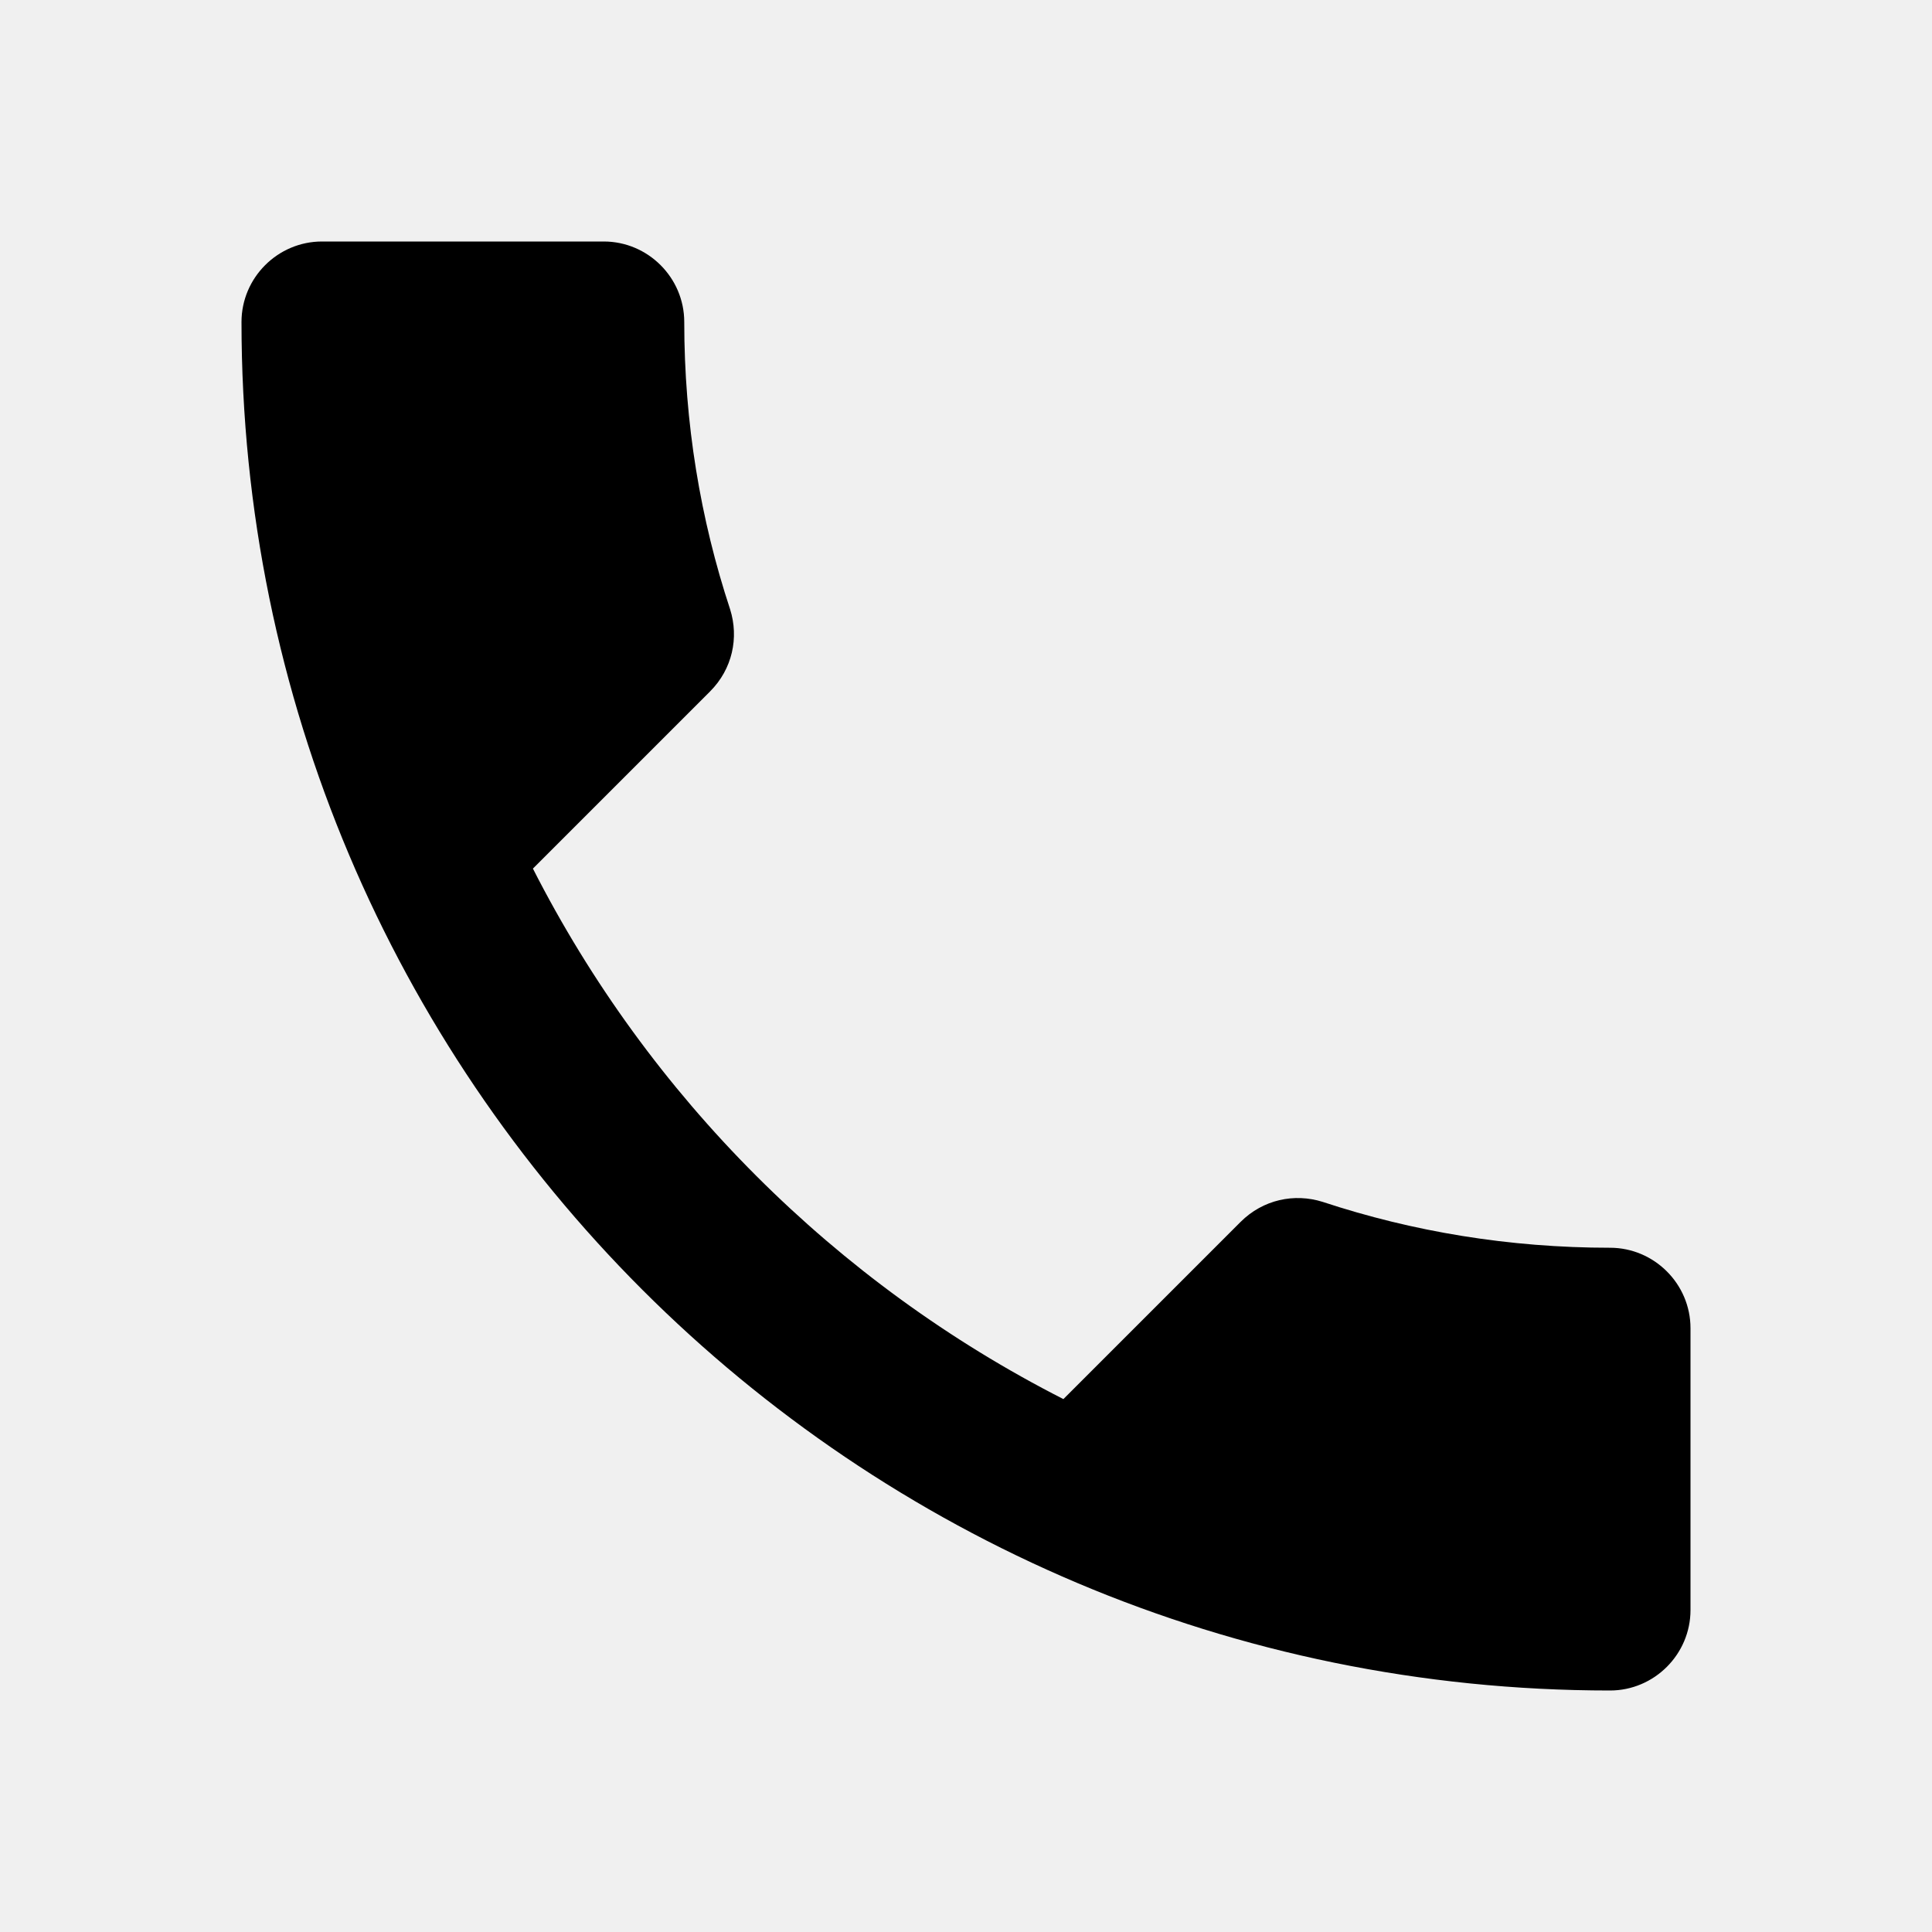
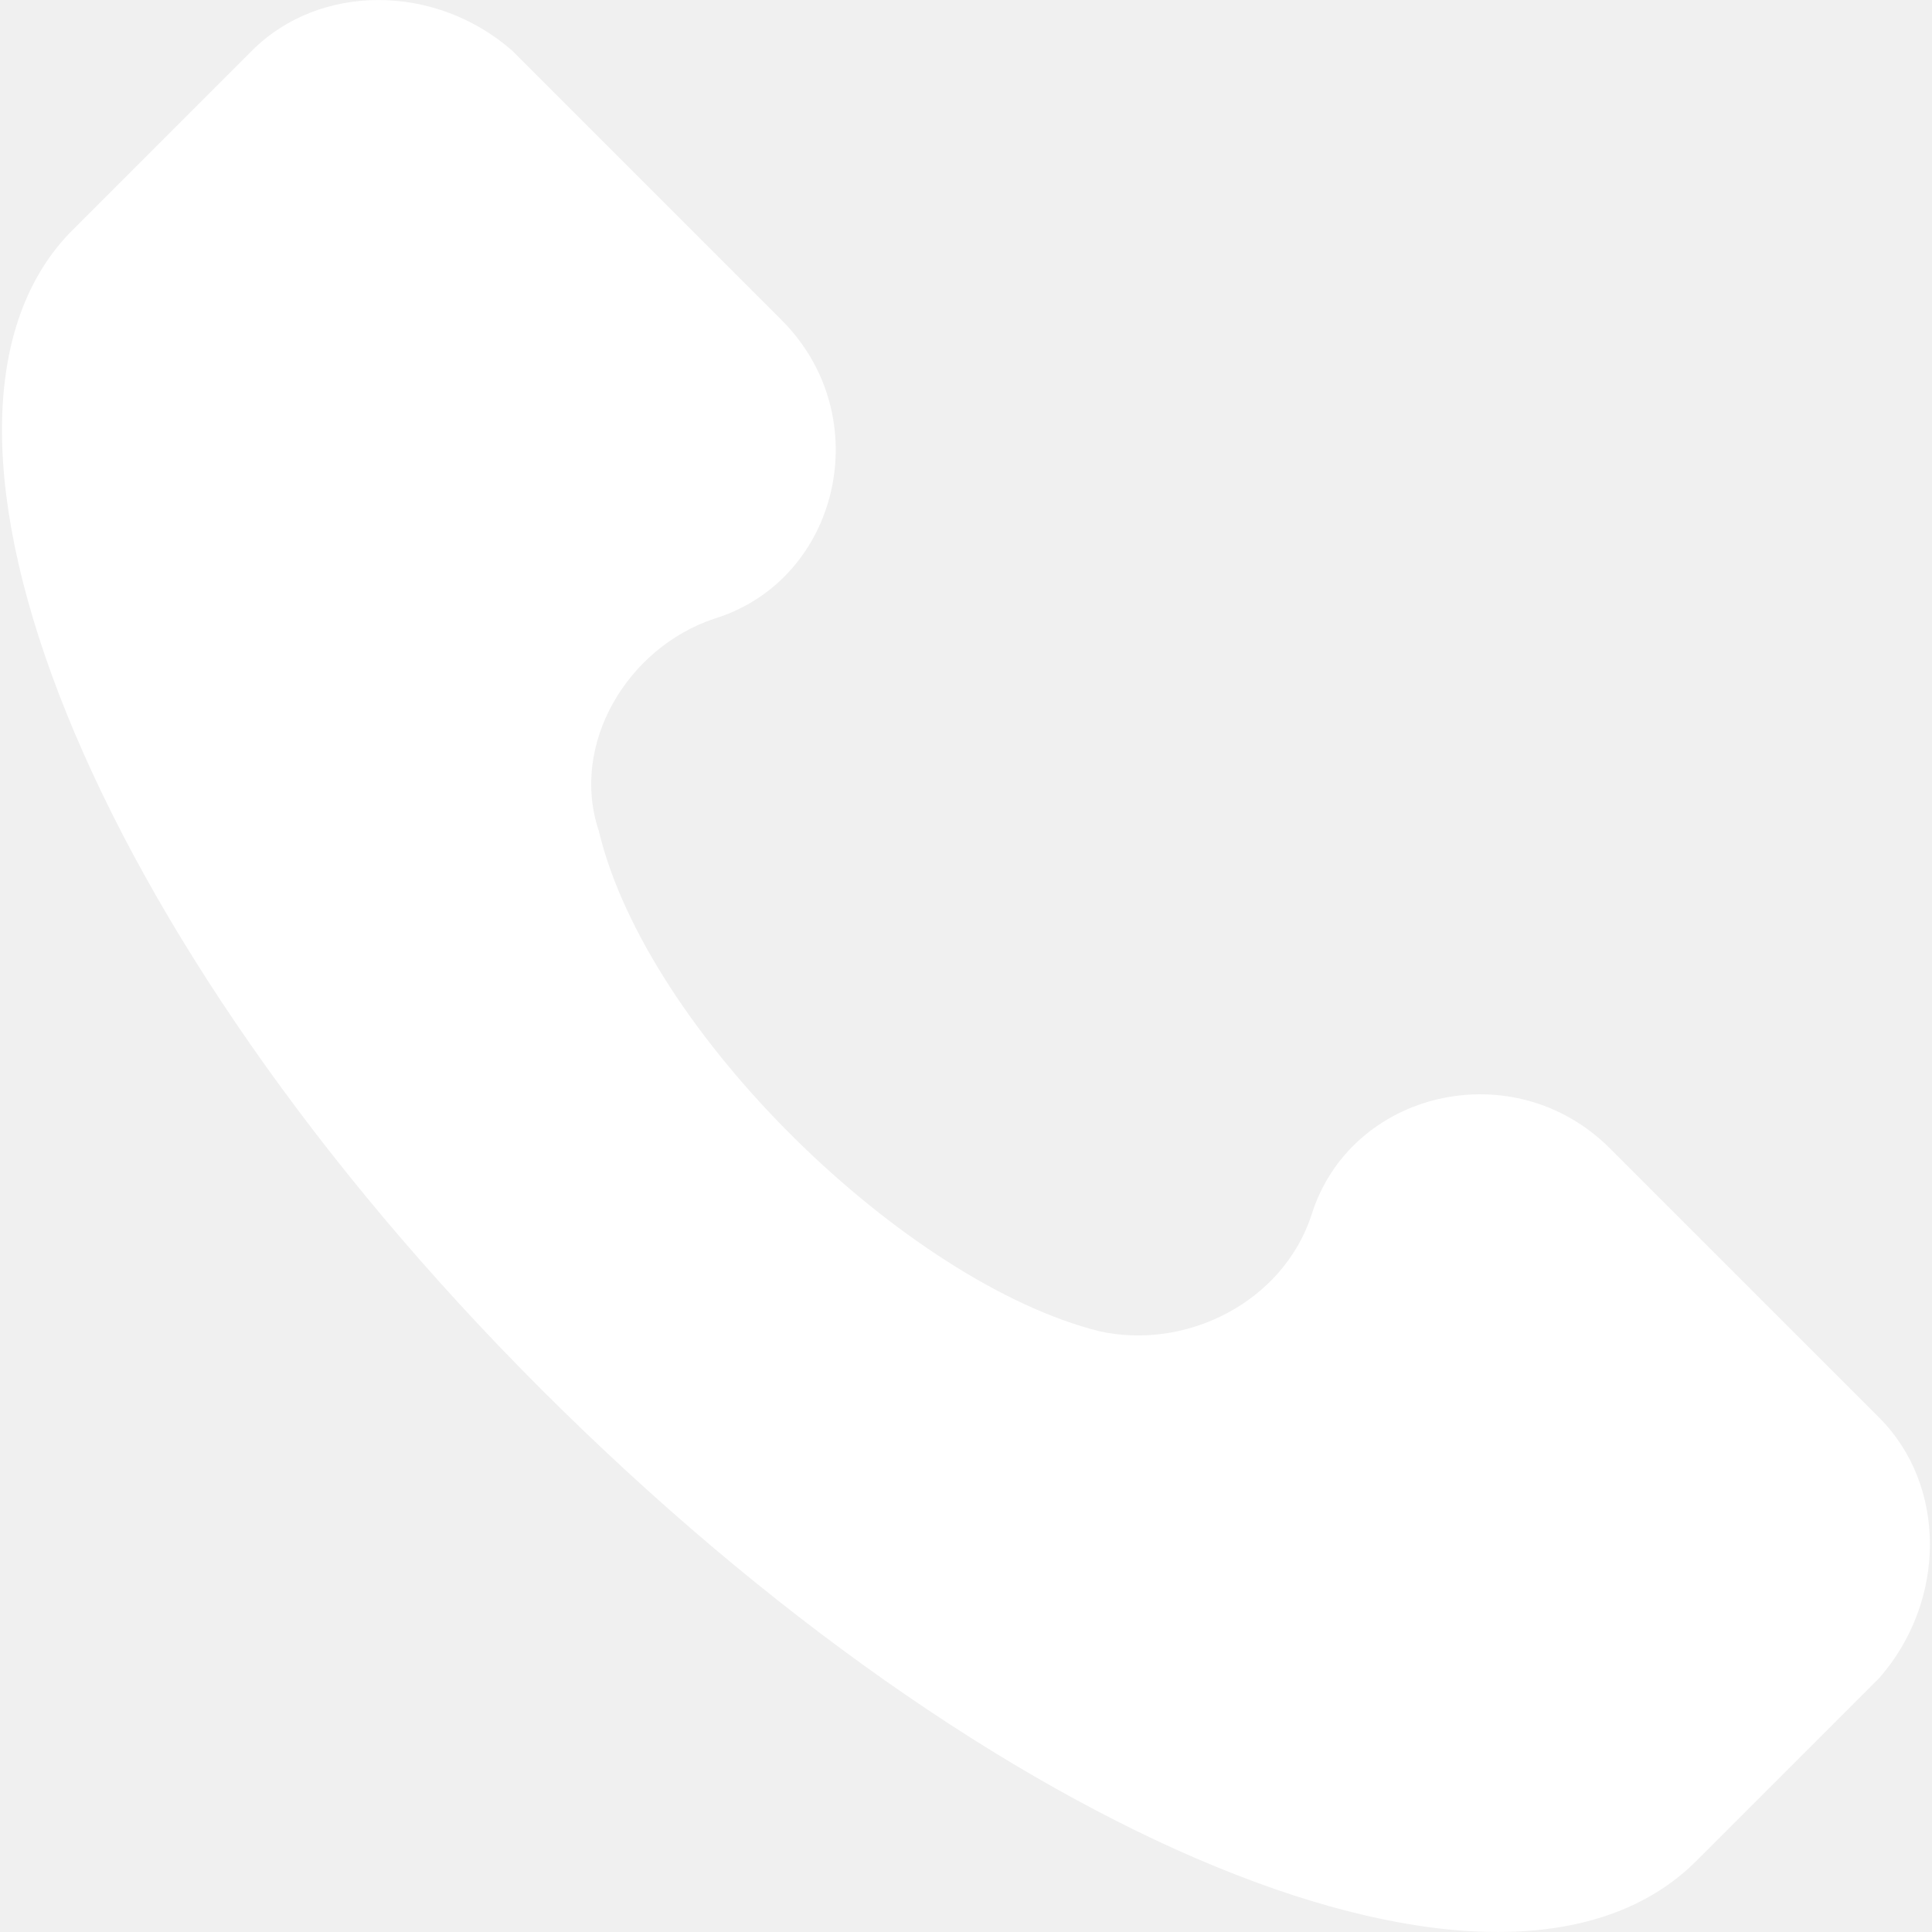
- <svg xmlns="http://www.w3.org/2000/svg" width="24" height="24" viewBox="0 0 24 24" fill="none">
-   <path d="M6.62 10.79C8.06 13.62 10.38 15.94 13.21 17.38L15.41 15.18C15.69 14.9 16.08 14.82 16.43 14.93C17.55 15.3 18.75 15.5 20 15.5C20.55 15.5 21 15.95 21 16.5V20C21 20.55 20.55 21 20 21C10.61 21 3 13.39 3 4C3 3.45 3.45 3 4 3H7.5C8.05 3 8.5 3.45 8.5 4C8.5 5.25 8.7 6.45 9.07 7.57C9.18 7.92 9.1 8.31 8.82 8.59L6.62 10.79Z" fill="currentColor" />
+ <svg xmlns="http://www.w3.org/2000/svg" width="17" height="17" viewBox="0 0 17 17" fill="none">
+   <path d="M16.537 12.476L14.165 10.104C13.318 9.257 11.877 9.596 11.538 10.697C11.284 11.46 10.437 11.883 9.674 11.714C7.98 11.29 5.692 9.087 5.268 7.308C5.014 6.545 5.523 5.698 6.285 5.444C7.387 5.105 7.726 3.665 6.878 2.817L4.506 0.445C3.828 -0.148 2.811 -0.148 2.218 0.445L0.608 2.055C-1.002 3.749 0.778 8.24 4.76 12.222C8.742 16.204 13.233 18.068 14.927 16.374L16.537 14.764C17.13 14.086 17.13 13.069 16.537 12.476Z" fill="white" />
</svg>
